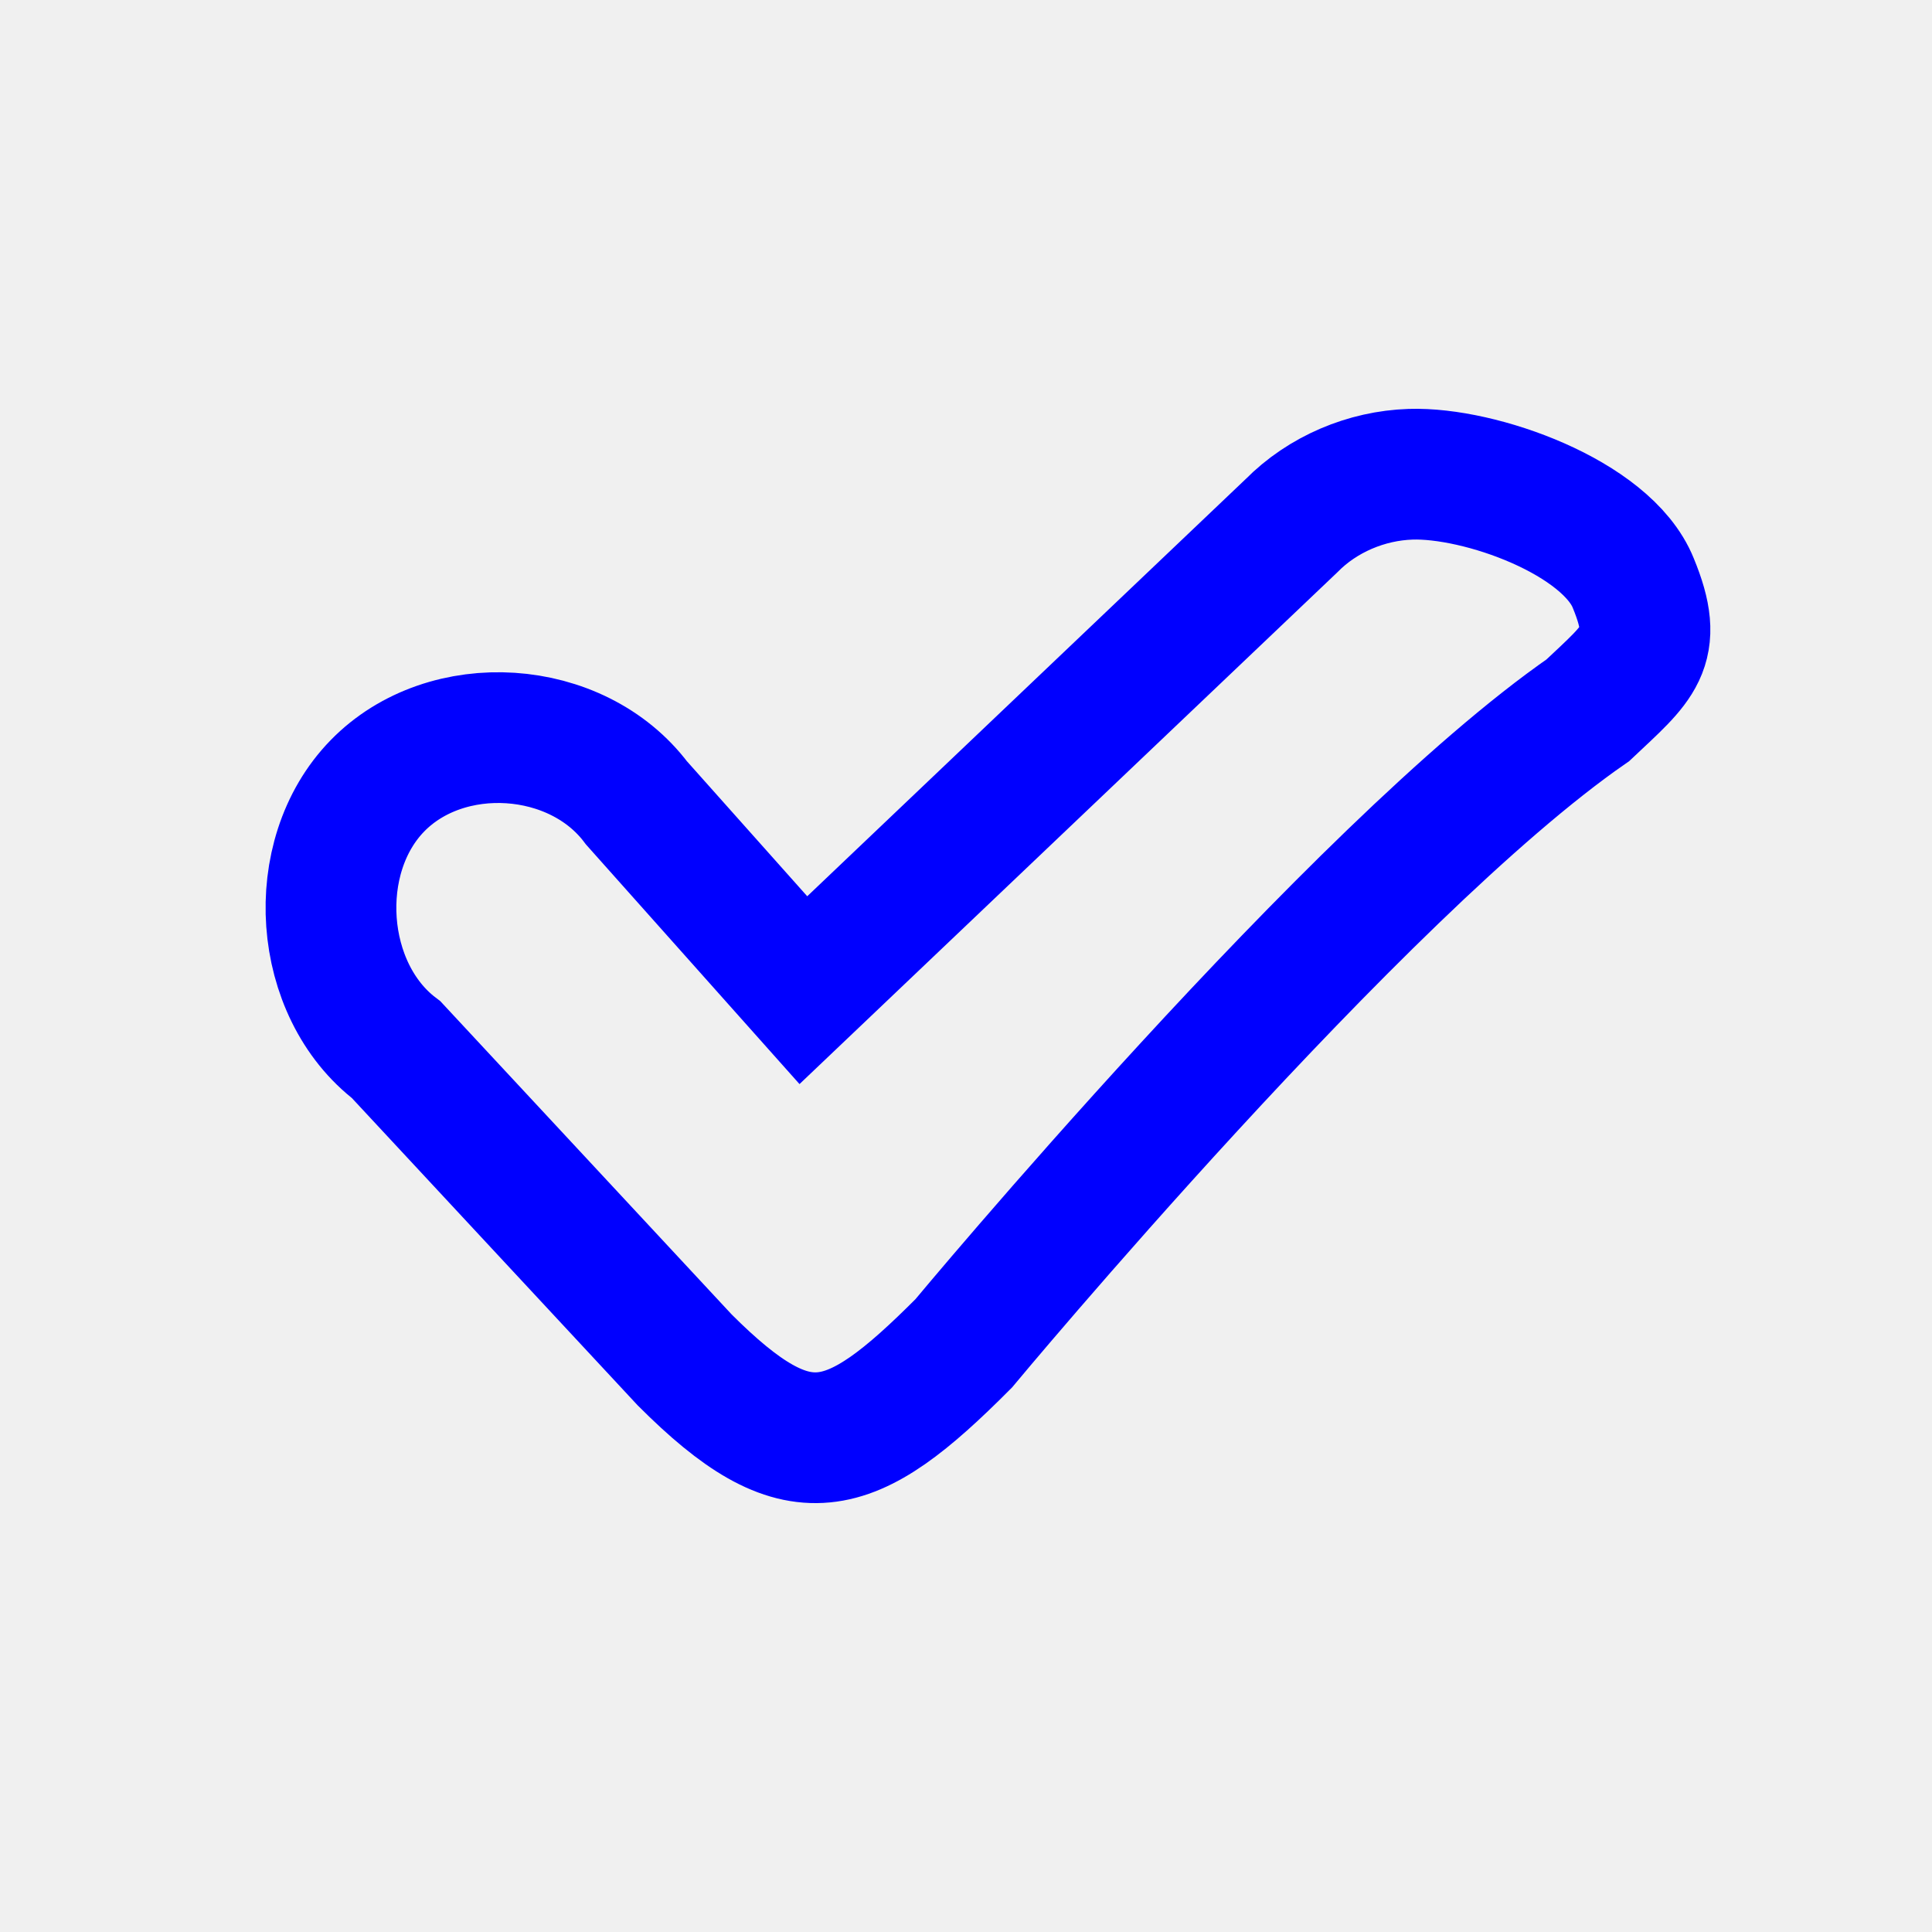
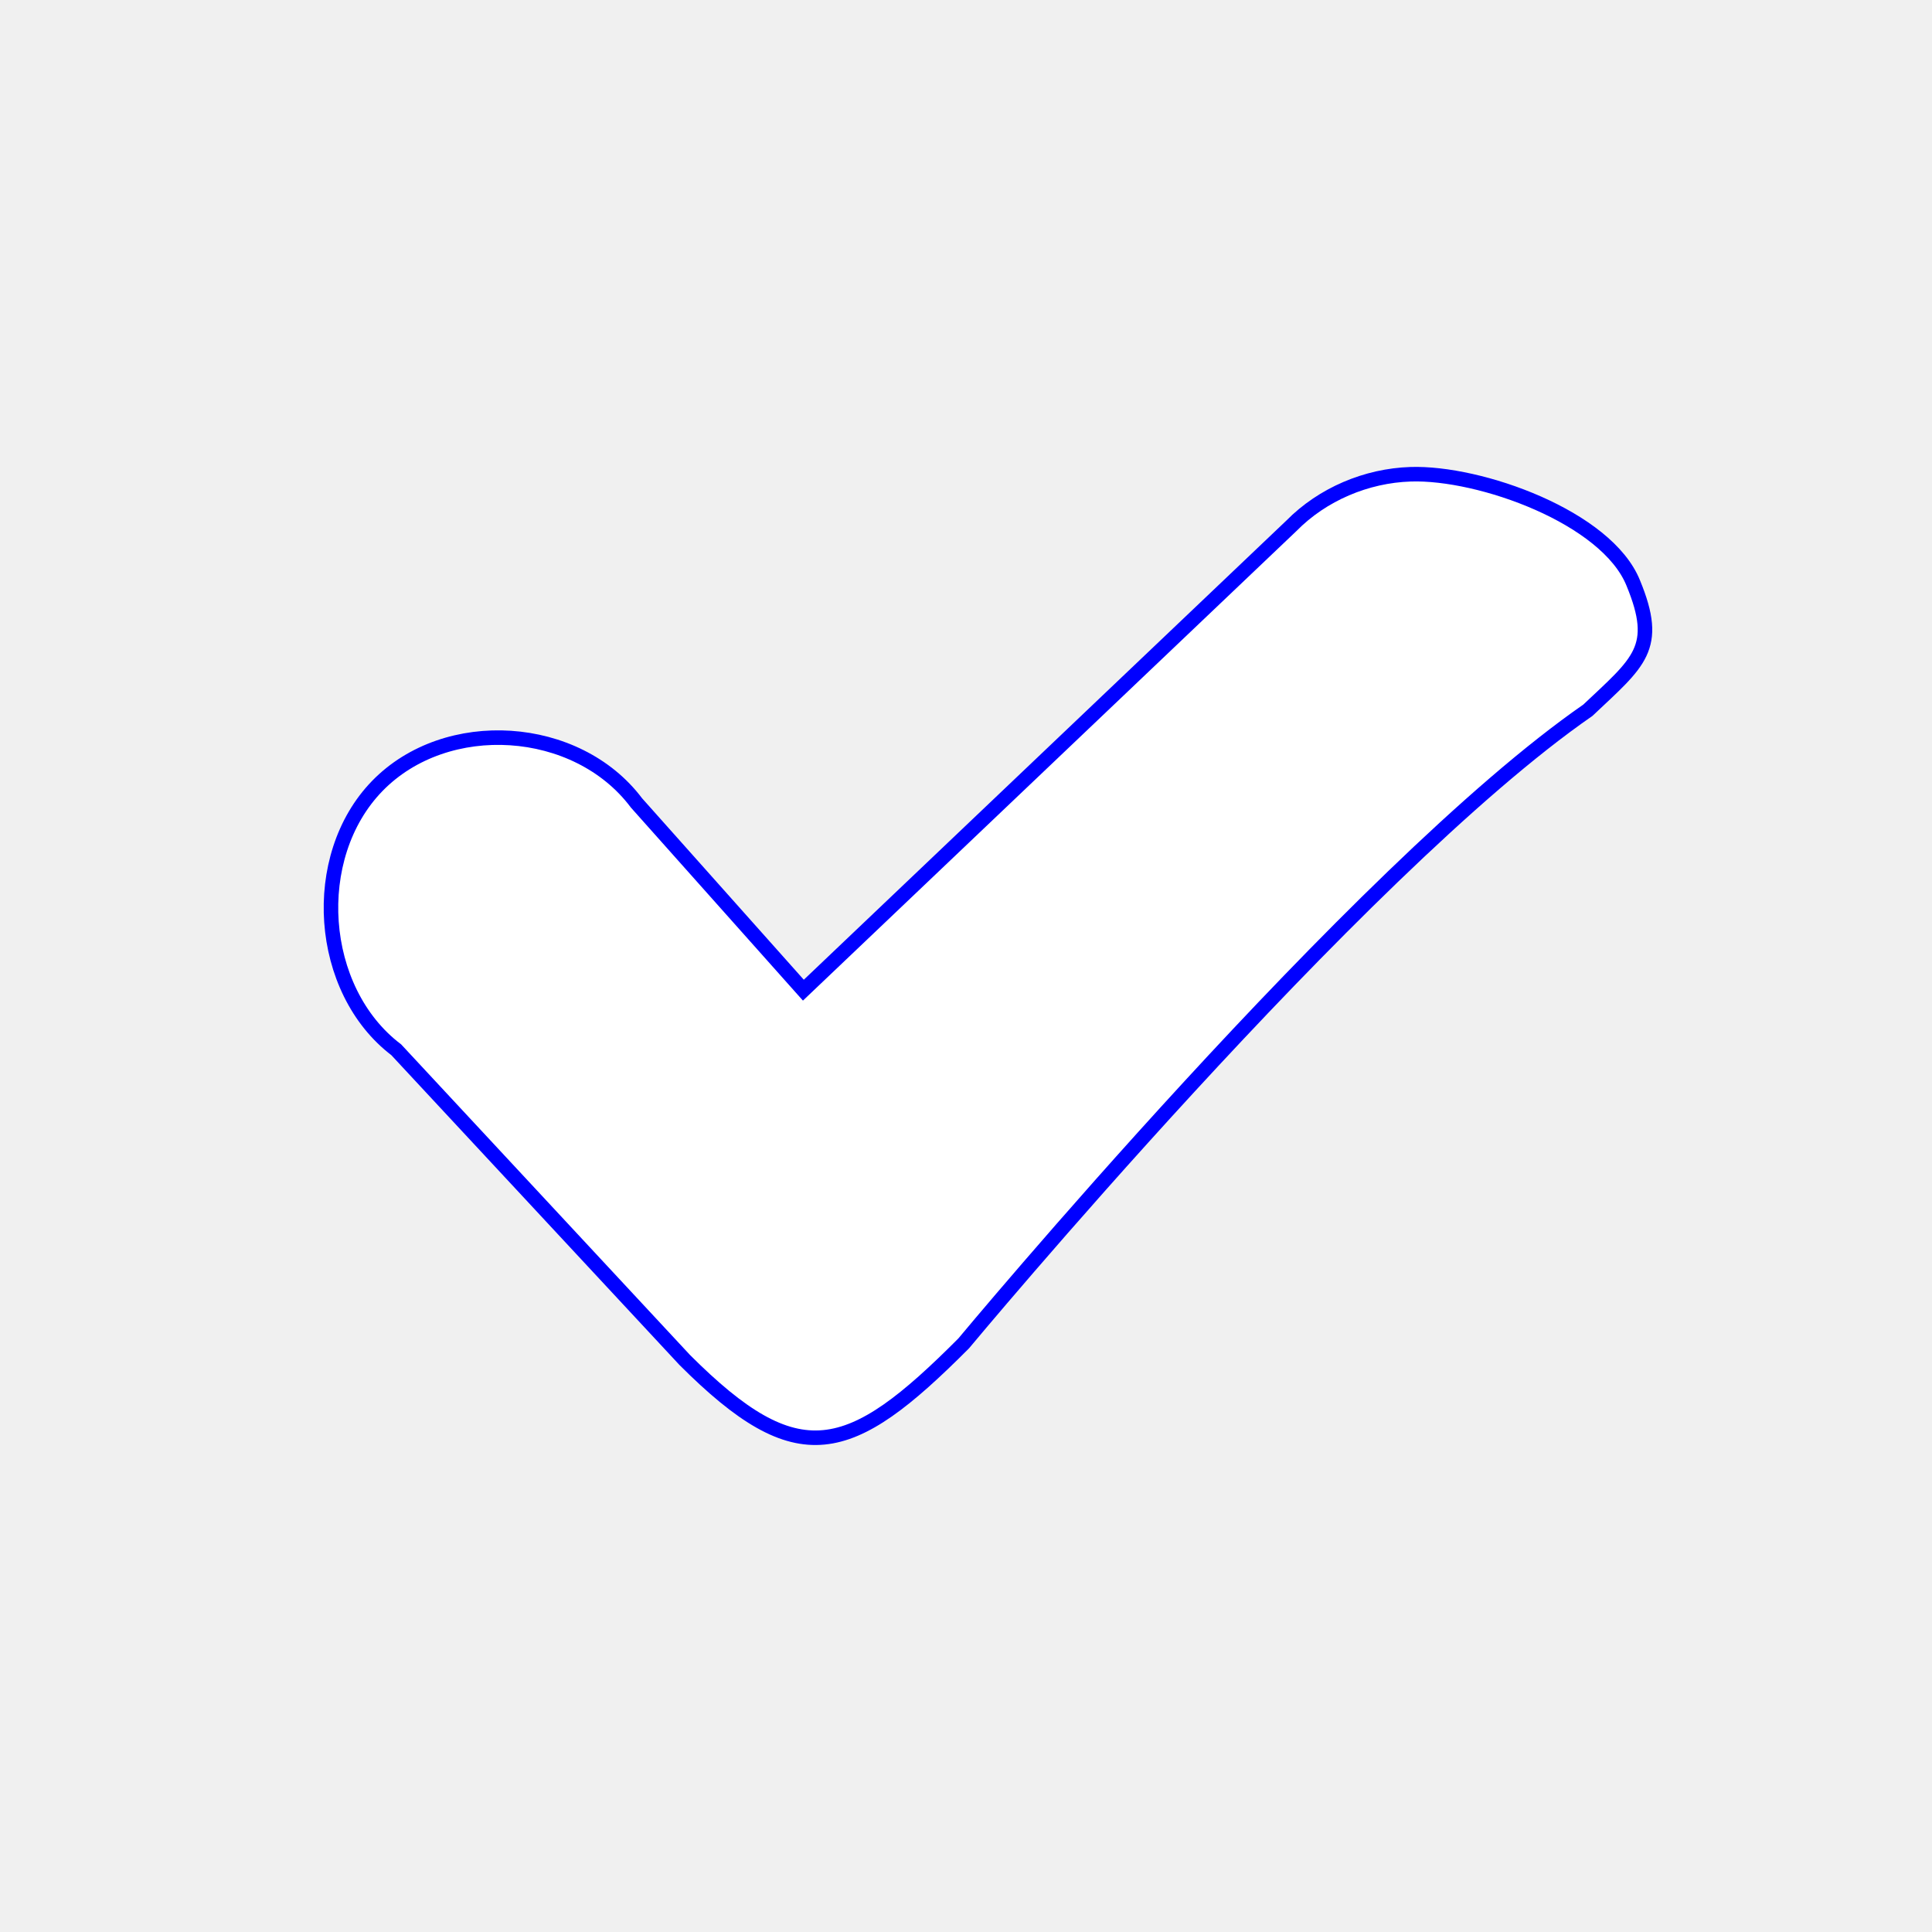
<svg xmlns="http://www.w3.org/2000/svg" width="133pt" height="133pt" viewBox="0 0 133 133" version="1.1">
  <g id="surface1">
-     <path style=" stroke:blue; stroke-width:9;fill-rule:nonzero;fill:#ffffff;fill-opacity:0;" d="M 97.102 32.648 C 94.074 32.746 91.047 34.016 88.898 36.199 L 55.305 68.164 L 43.816 55.273 C 39.715 49.805 30.73 49.219 25.977 54.102 C 21.223 58.984 21.875 68.164 27.277 72.266 L 47.137 93.621 C 54.949 101.434 58.465 100.391 66.34 92.48 C 66.34 92.48 93.426 59.895 109.309 48.895 C 112.824 45.574 114.289 44.629 112.434 40.137 C 110.613 35.613 101.887 32.488 97.102 32.648 Z M 97.102 32.648 " />
+     <path style=" stroke:blue; stroke-opacity:9;fill-rule:nonzero;fill:#ffffff;fill-opacity:2;" d="M 97.102 32.648 C 94.074 32.746 91.047 34.016 88.898 36.199 L 55.305 68.164 L 43.816 55.273 C 39.715 49.805 30.73 49.219 25.977 54.102 C 21.223 58.984 21.875 68.164 27.277 72.266 L 47.137 93.621 C 54.949 101.434 58.465 100.391 66.34 92.48 C 66.34 92.48 93.426 59.895 109.309 48.895 C 112.824 45.574 114.289 44.629 112.434 40.137 C 110.613 35.613 101.887 32.488 97.102 32.648 Z M 97.102 32.648 " />
  </g>
</svg>
